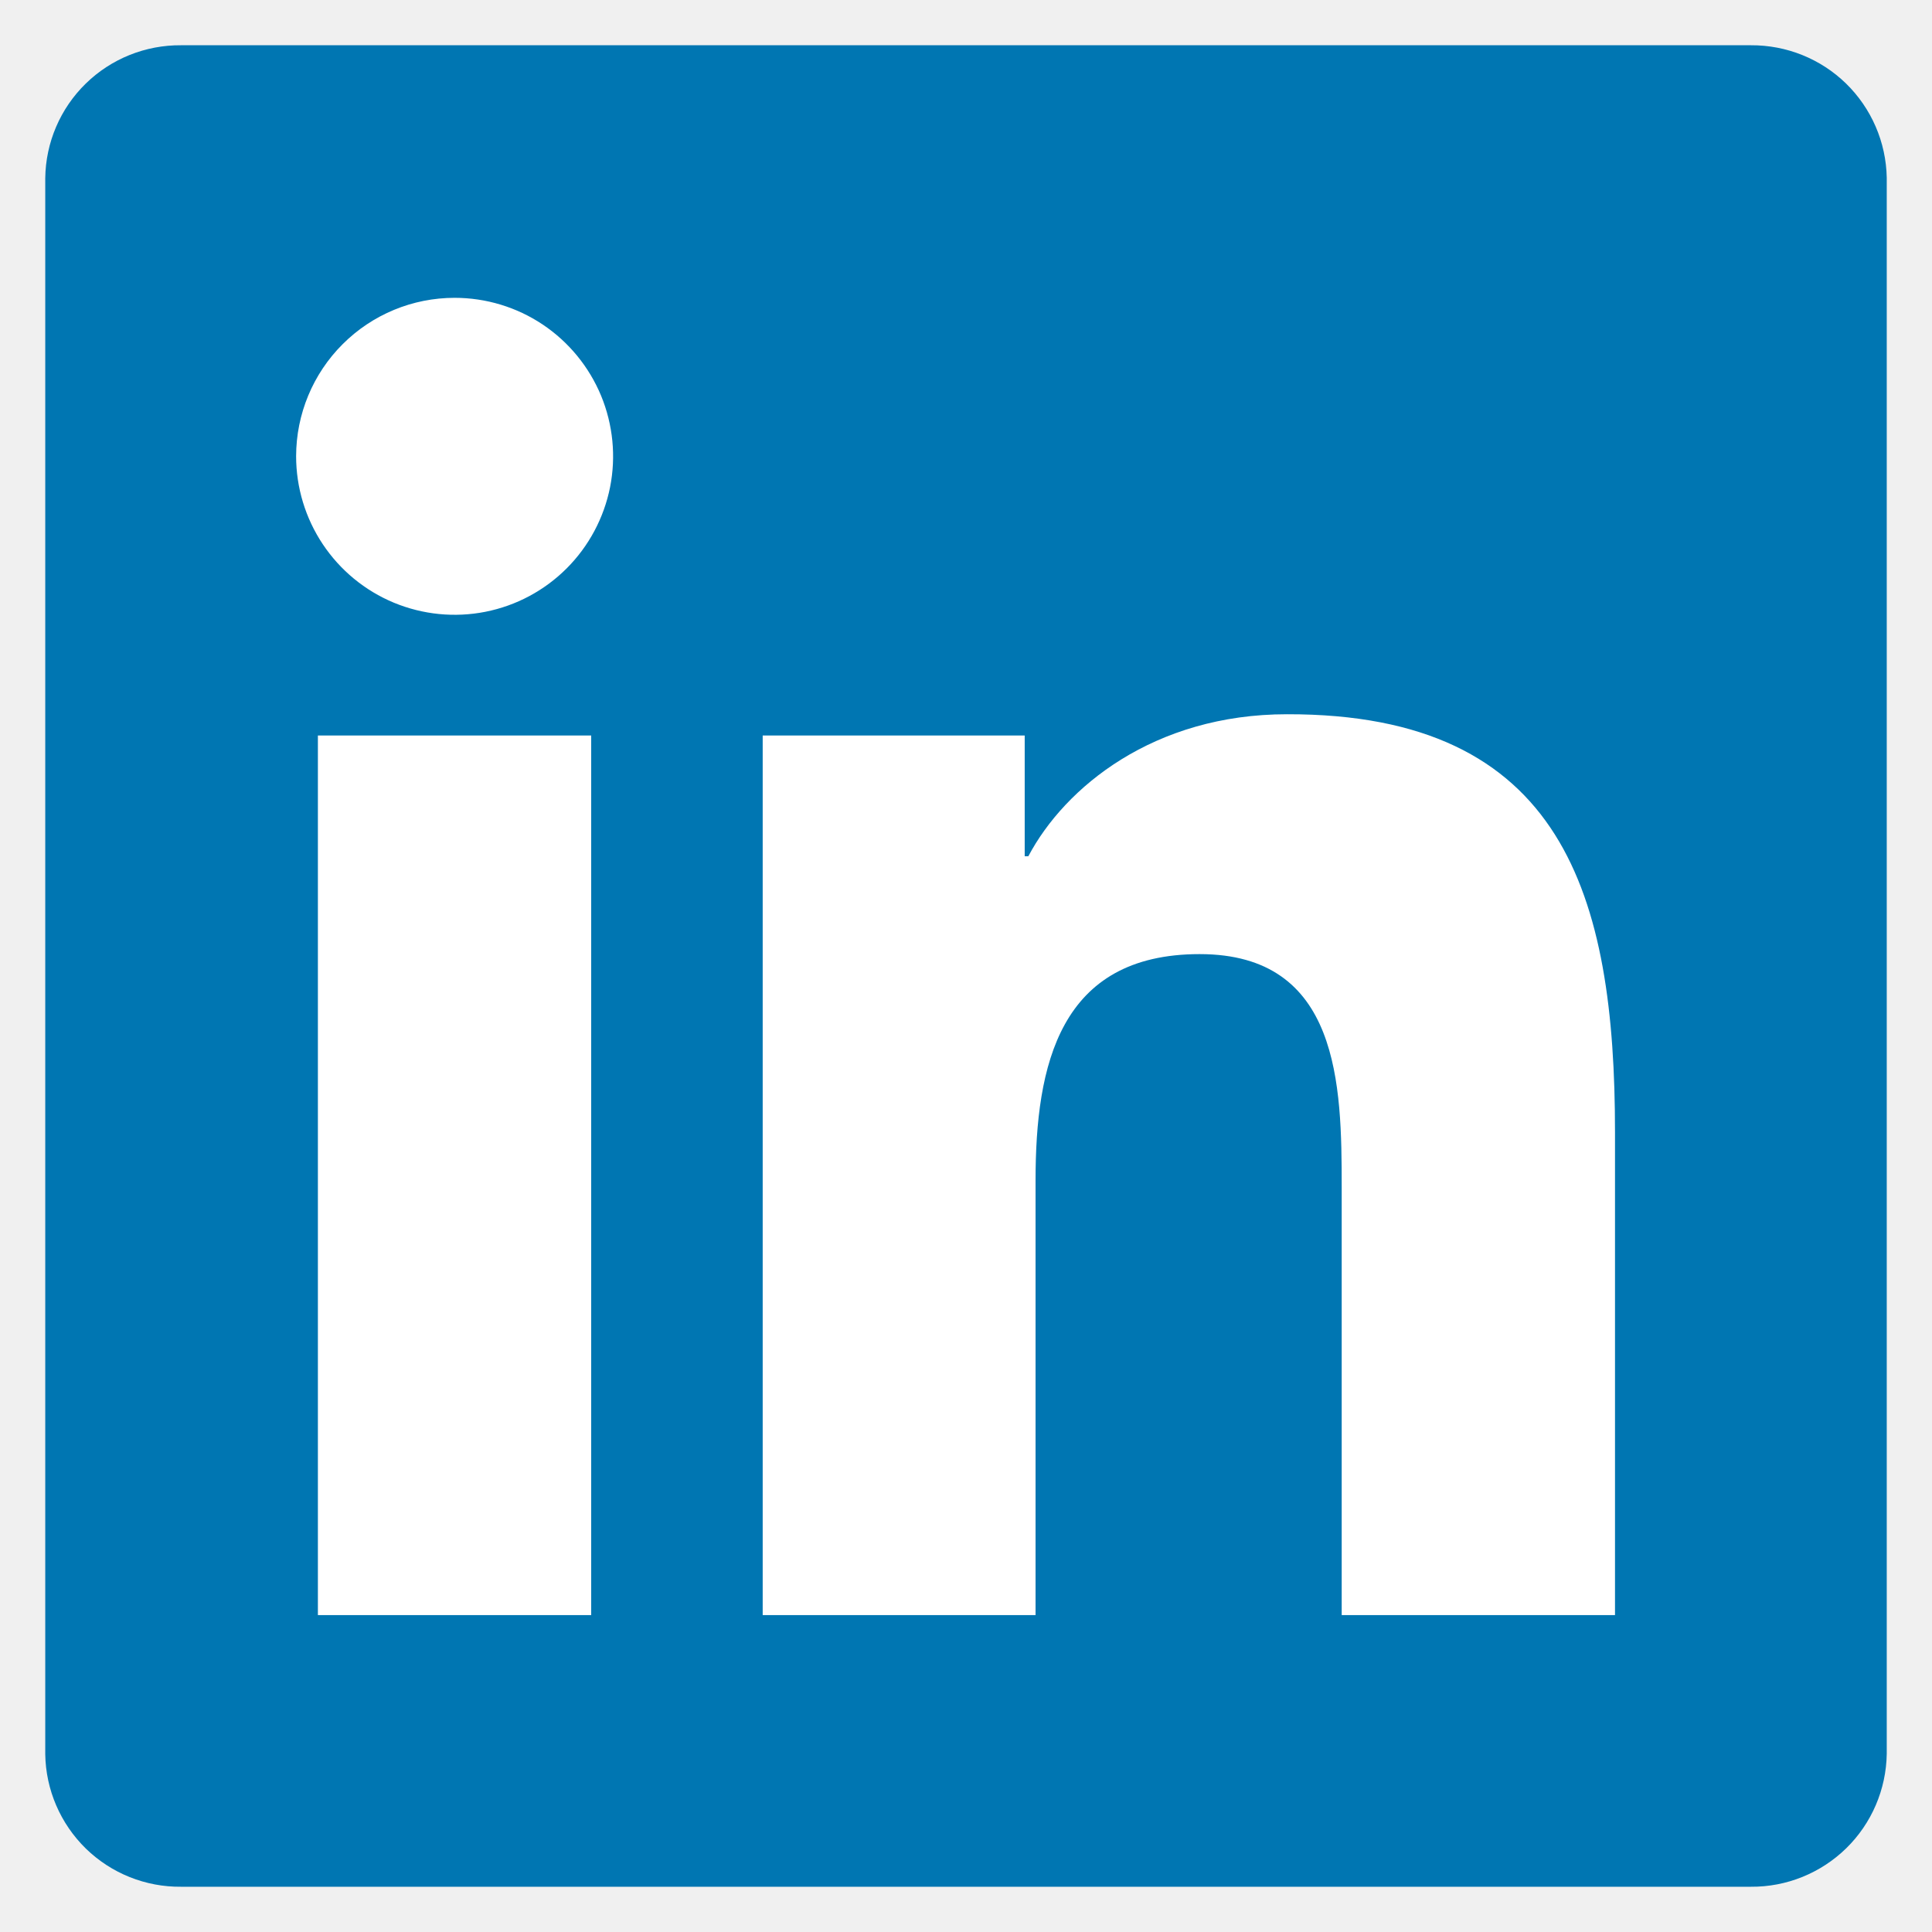
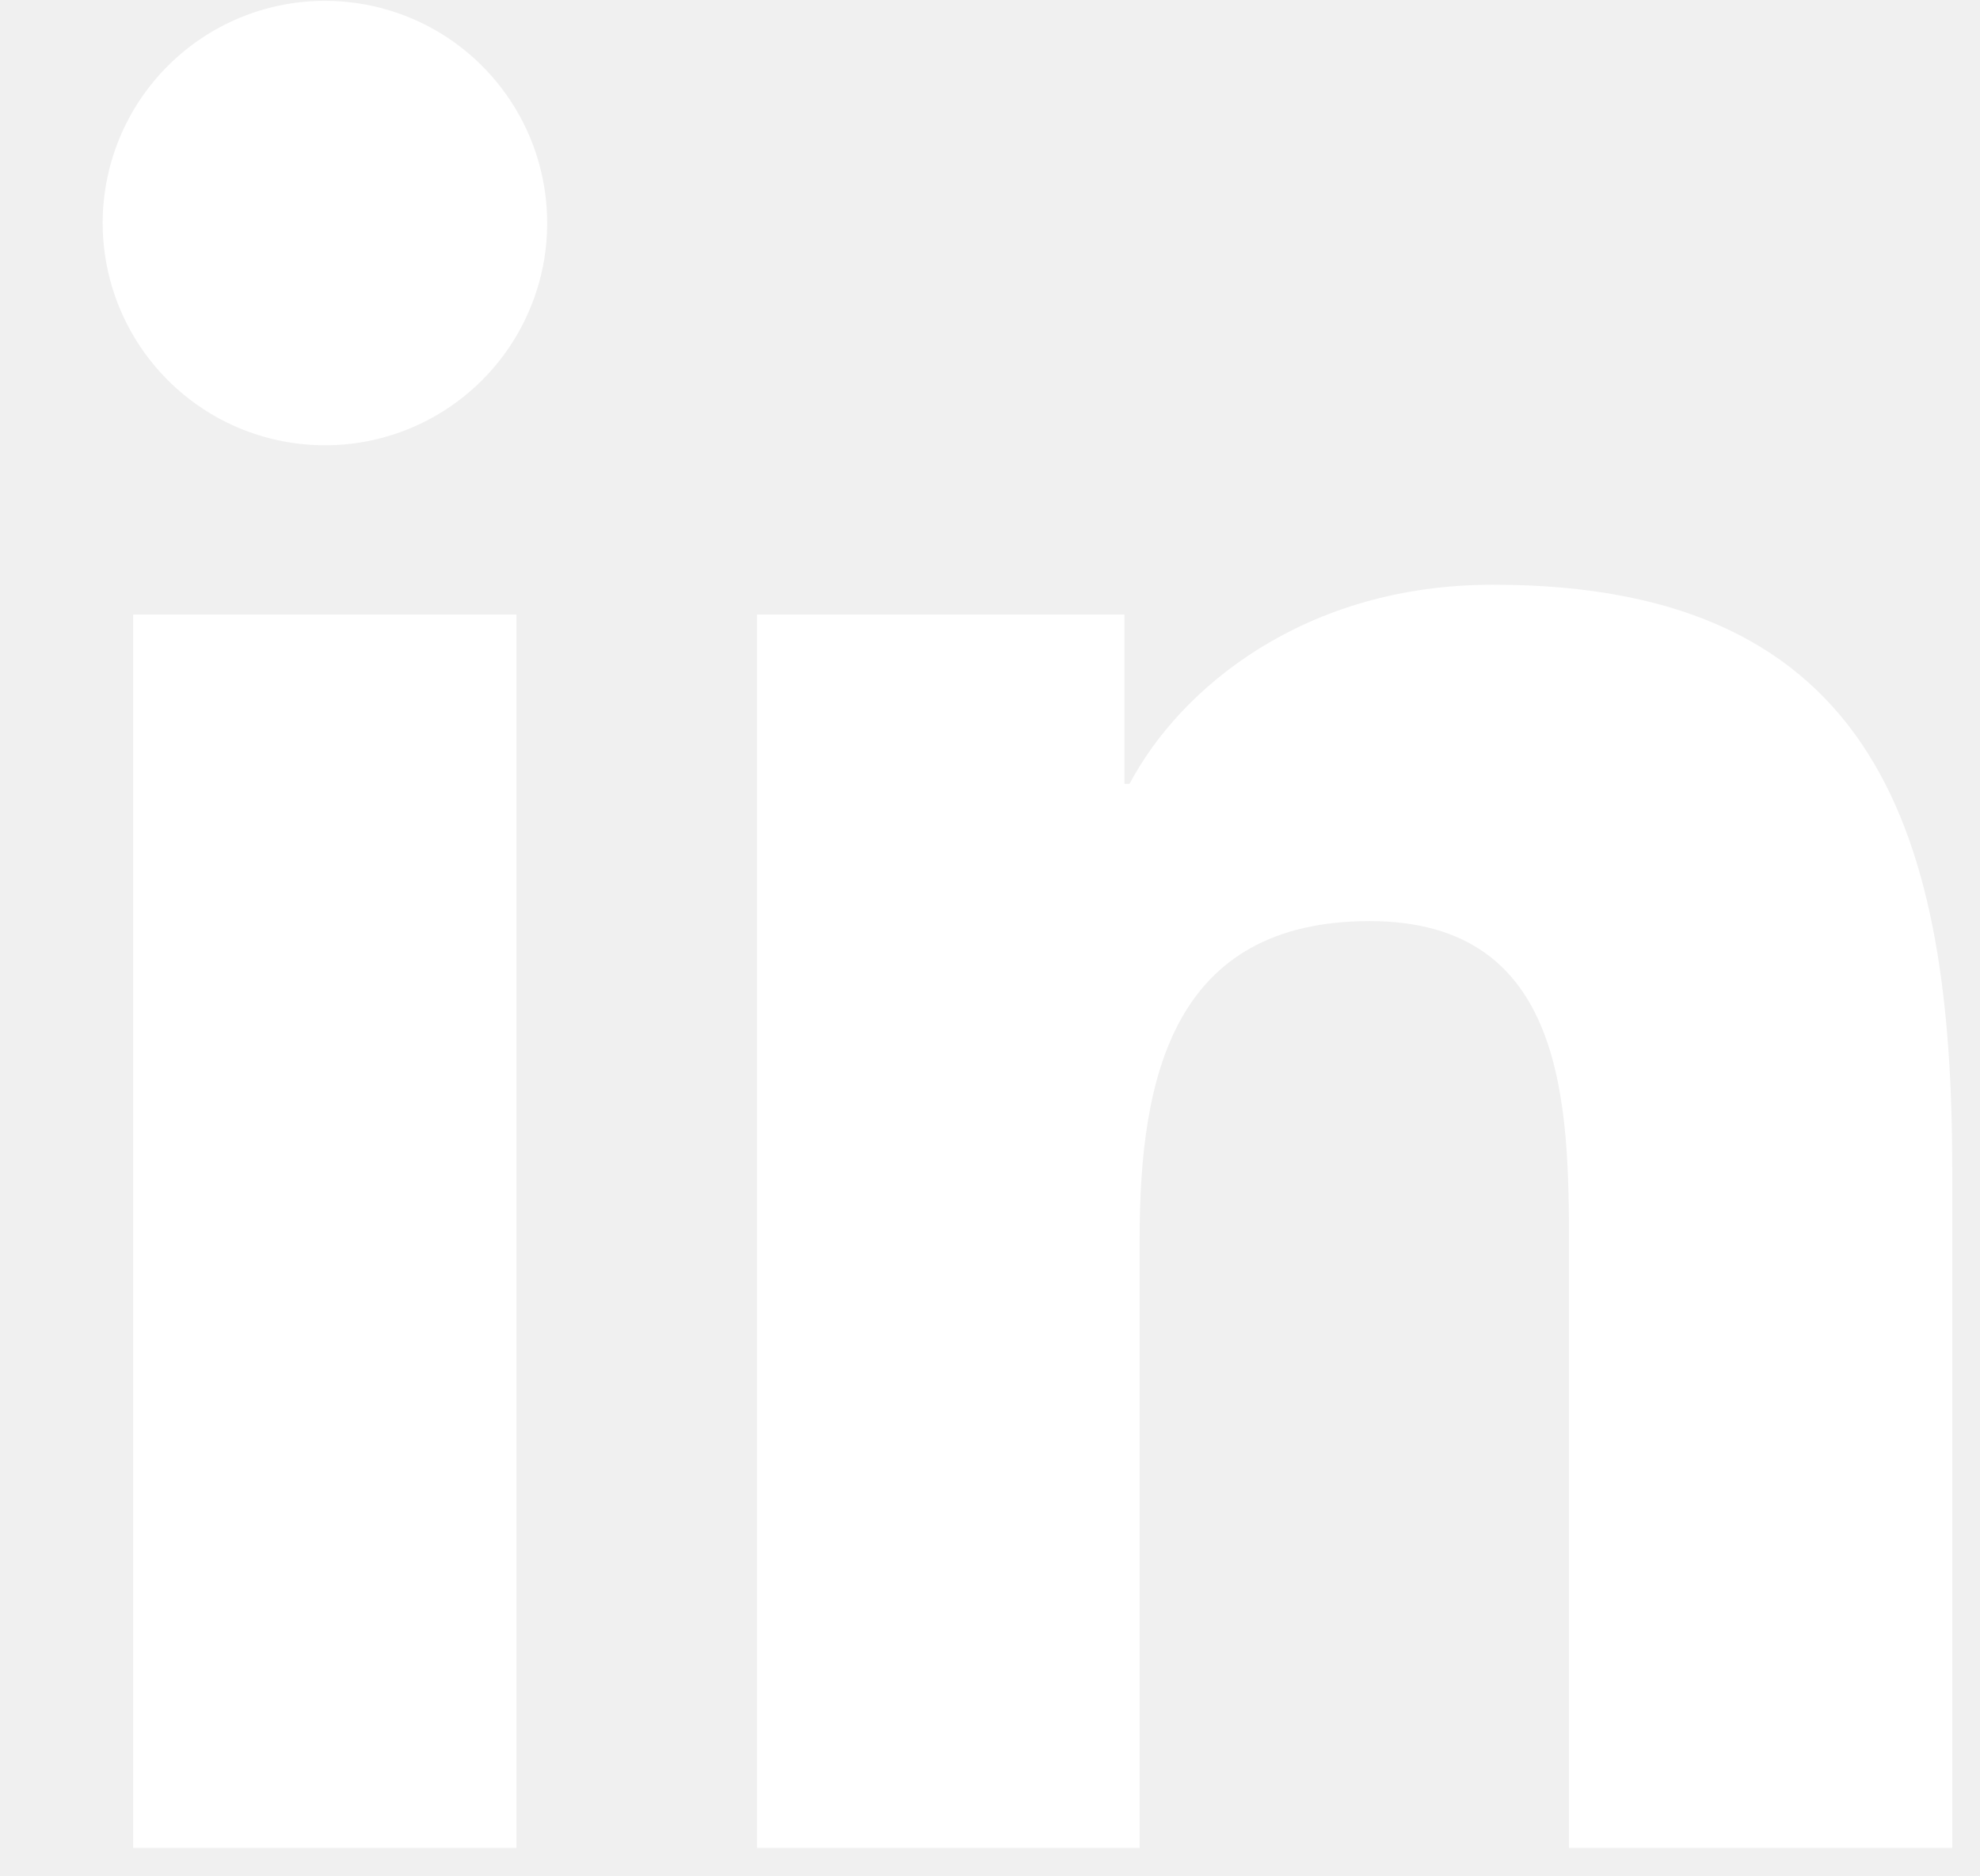
- <svg xmlns="http://www.w3.org/2000/svg" width="26" height="26" viewBox="0 0 26 26" fill="none">
-   <g clip-path="url(#clip0_46_536)">
-     <path d="M23.562 0.609H2.438C1.958 0.605 1.497 0.79 1.154 1.125C0.811 1.46 0.615 1.918 0.609 2.397V23.607C0.616 24.086 0.813 24.542 1.155 24.877C1.498 25.211 1.959 25.396 2.438 25.391H23.562C24.042 25.395 24.503 25.208 24.846 24.873C25.188 24.538 25.384 24.081 25.391 23.601V2.391C25.382 1.913 25.185 1.458 24.843 1.124C24.501 0.791 24.041 0.606 23.562 0.609Z" fill="#0076B2" />
-     <path d="M4.278 9.898H7.956V21.735H4.278V9.898ZM6.118 4.008C6.54 4.008 6.953 4.133 7.303 4.367C7.654 4.602 7.927 4.935 8.089 5.325C8.25 5.715 8.292 6.144 8.21 6.557C8.127 6.971 7.924 7.351 7.626 7.649C7.327 7.948 6.947 8.151 6.533 8.233C6.119 8.315 5.69 8.272 5.301 8.111C4.911 7.949 4.578 7.675 4.344 7.324C4.11 6.973 3.985 6.561 3.985 6.139C3.986 5.573 4.211 5.031 4.611 4.632C5.011 4.232 5.553 4.008 6.118 4.008ZM10.264 9.898H13.79V11.523H13.839C14.331 10.593 15.529 9.612 17.319 9.612C21.044 9.604 21.734 12.056 21.734 15.235V21.735H18.056V15.976C18.056 14.605 18.031 12.84 16.144 12.84C14.257 12.84 13.936 14.335 13.936 15.887V21.735H10.264V9.898Z" fill="white" />
-   </g>
-   <defs>
-     <clipPath id="clip0_46_536">
-       <rect width="26" height="26" fill="white" />
-     </clipPath>
-   </defs>
+ <svg xmlns="http://www.w3.org/2000/svg" width="19" height="18" viewBox="0 0 19 18" fill="none">
+   <path d="M1.278 5.898H4.956V17.735H1.278V5.898ZM3.118 0.008C3.54 0.008 3.953 0.133 4.303 0.367C4.654 0.602 4.927 0.935 5.089 1.325C5.25 1.715 5.292 2.144 5.21 2.557C5.127 2.971 4.924 3.351 4.626 3.649C4.327 3.948 3.947 4.151 3.533 4.233C3.119 4.315 2.69 4.272 2.301 4.111C1.911 3.949 1.578 3.675 1.344 3.324C1.11 2.973 0.985 2.561 0.985 2.139C0.986 1.573 1.211 1.031 1.611 0.632C2.011 0.232 2.553 0.008 3.118 0.008ZM7.264 5.898H10.79V7.523H10.839C11.331 6.593 12.529 5.612 14.319 5.612C18.044 5.604 18.734 8.056 18.734 11.235V17.735H15.056V11.976C15.056 10.605 15.031 8.84 13.144 8.84C11.257 8.84 10.936 10.335 10.936 11.887V17.735H7.264V5.898Z" fill="white" />
</svg>
